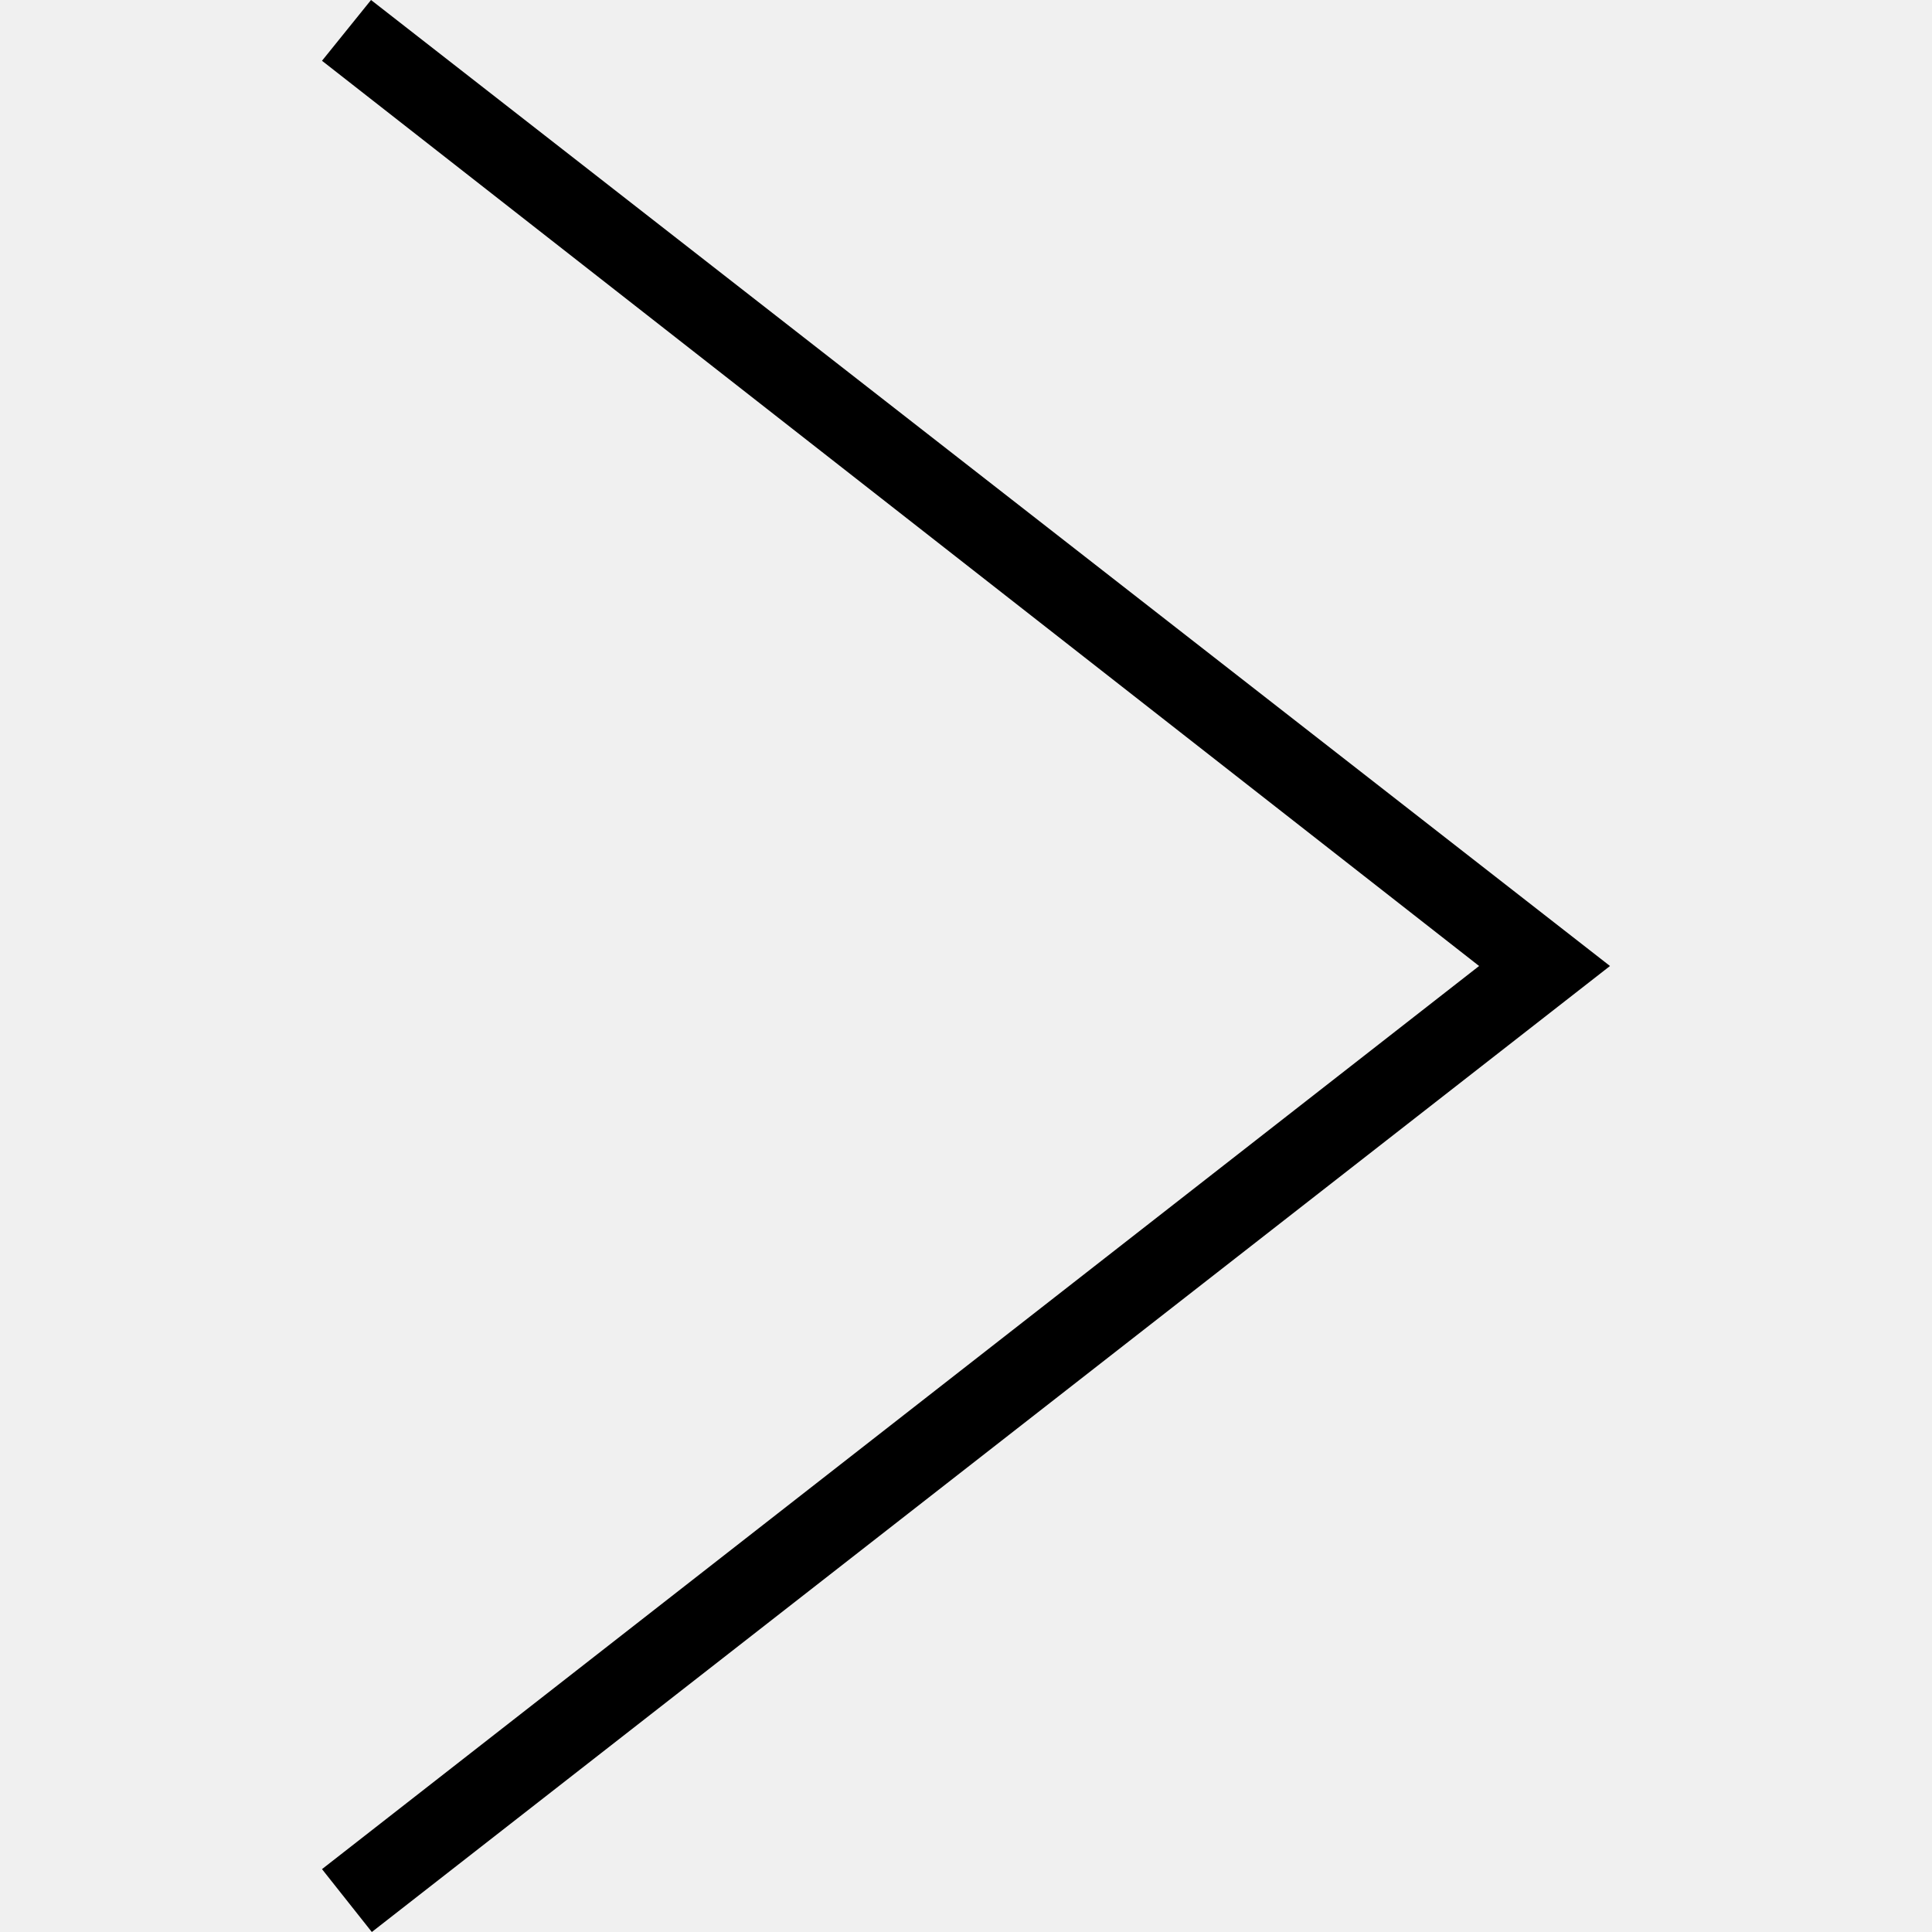
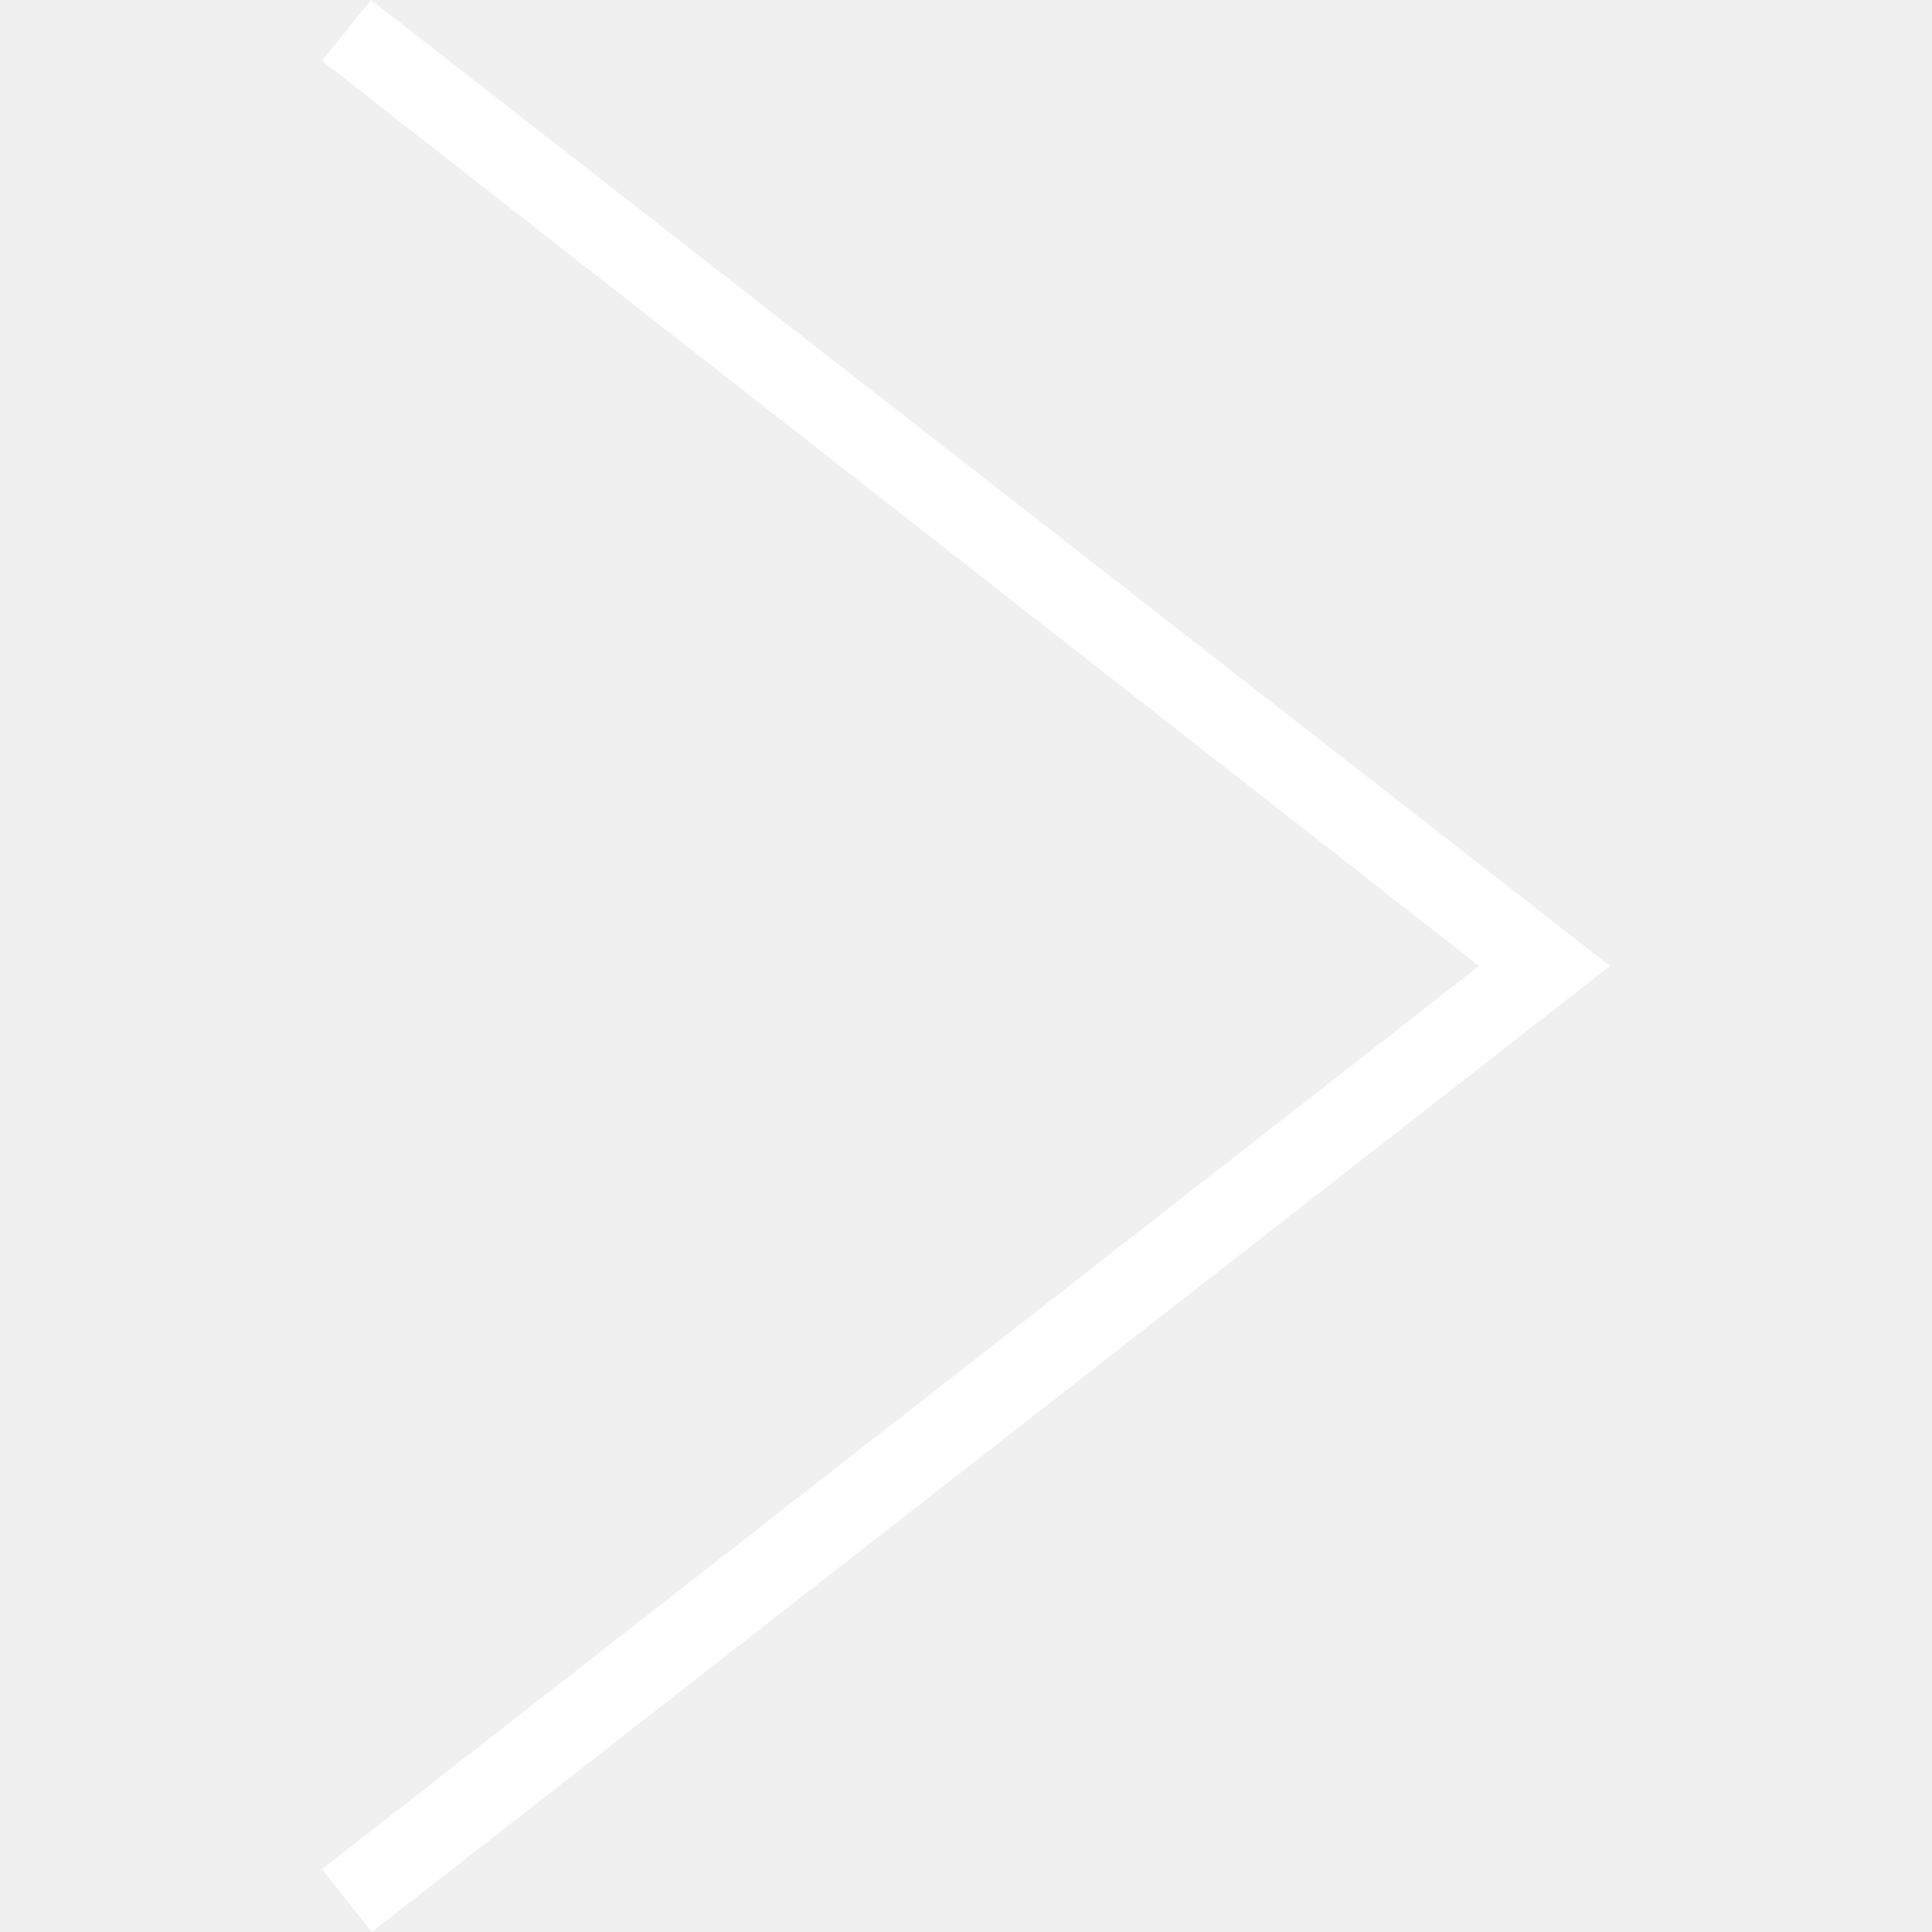
<svg xmlns="http://www.w3.org/2000/svg" width="24" height="24" fill-rule="evenodd" clip-rule="evenodd">
-   <path d="M4 .755l14.374 11.245-14.374 11.219.619.781 15.381-12-15.391-12-.609.755z" />
- </svg>
+   <path d="M4 .755l14.374 11.245-14.374 11.219.619.781 15.381-12-15.391-12-.609.755z" fill="white" />/&gt;</svg>
